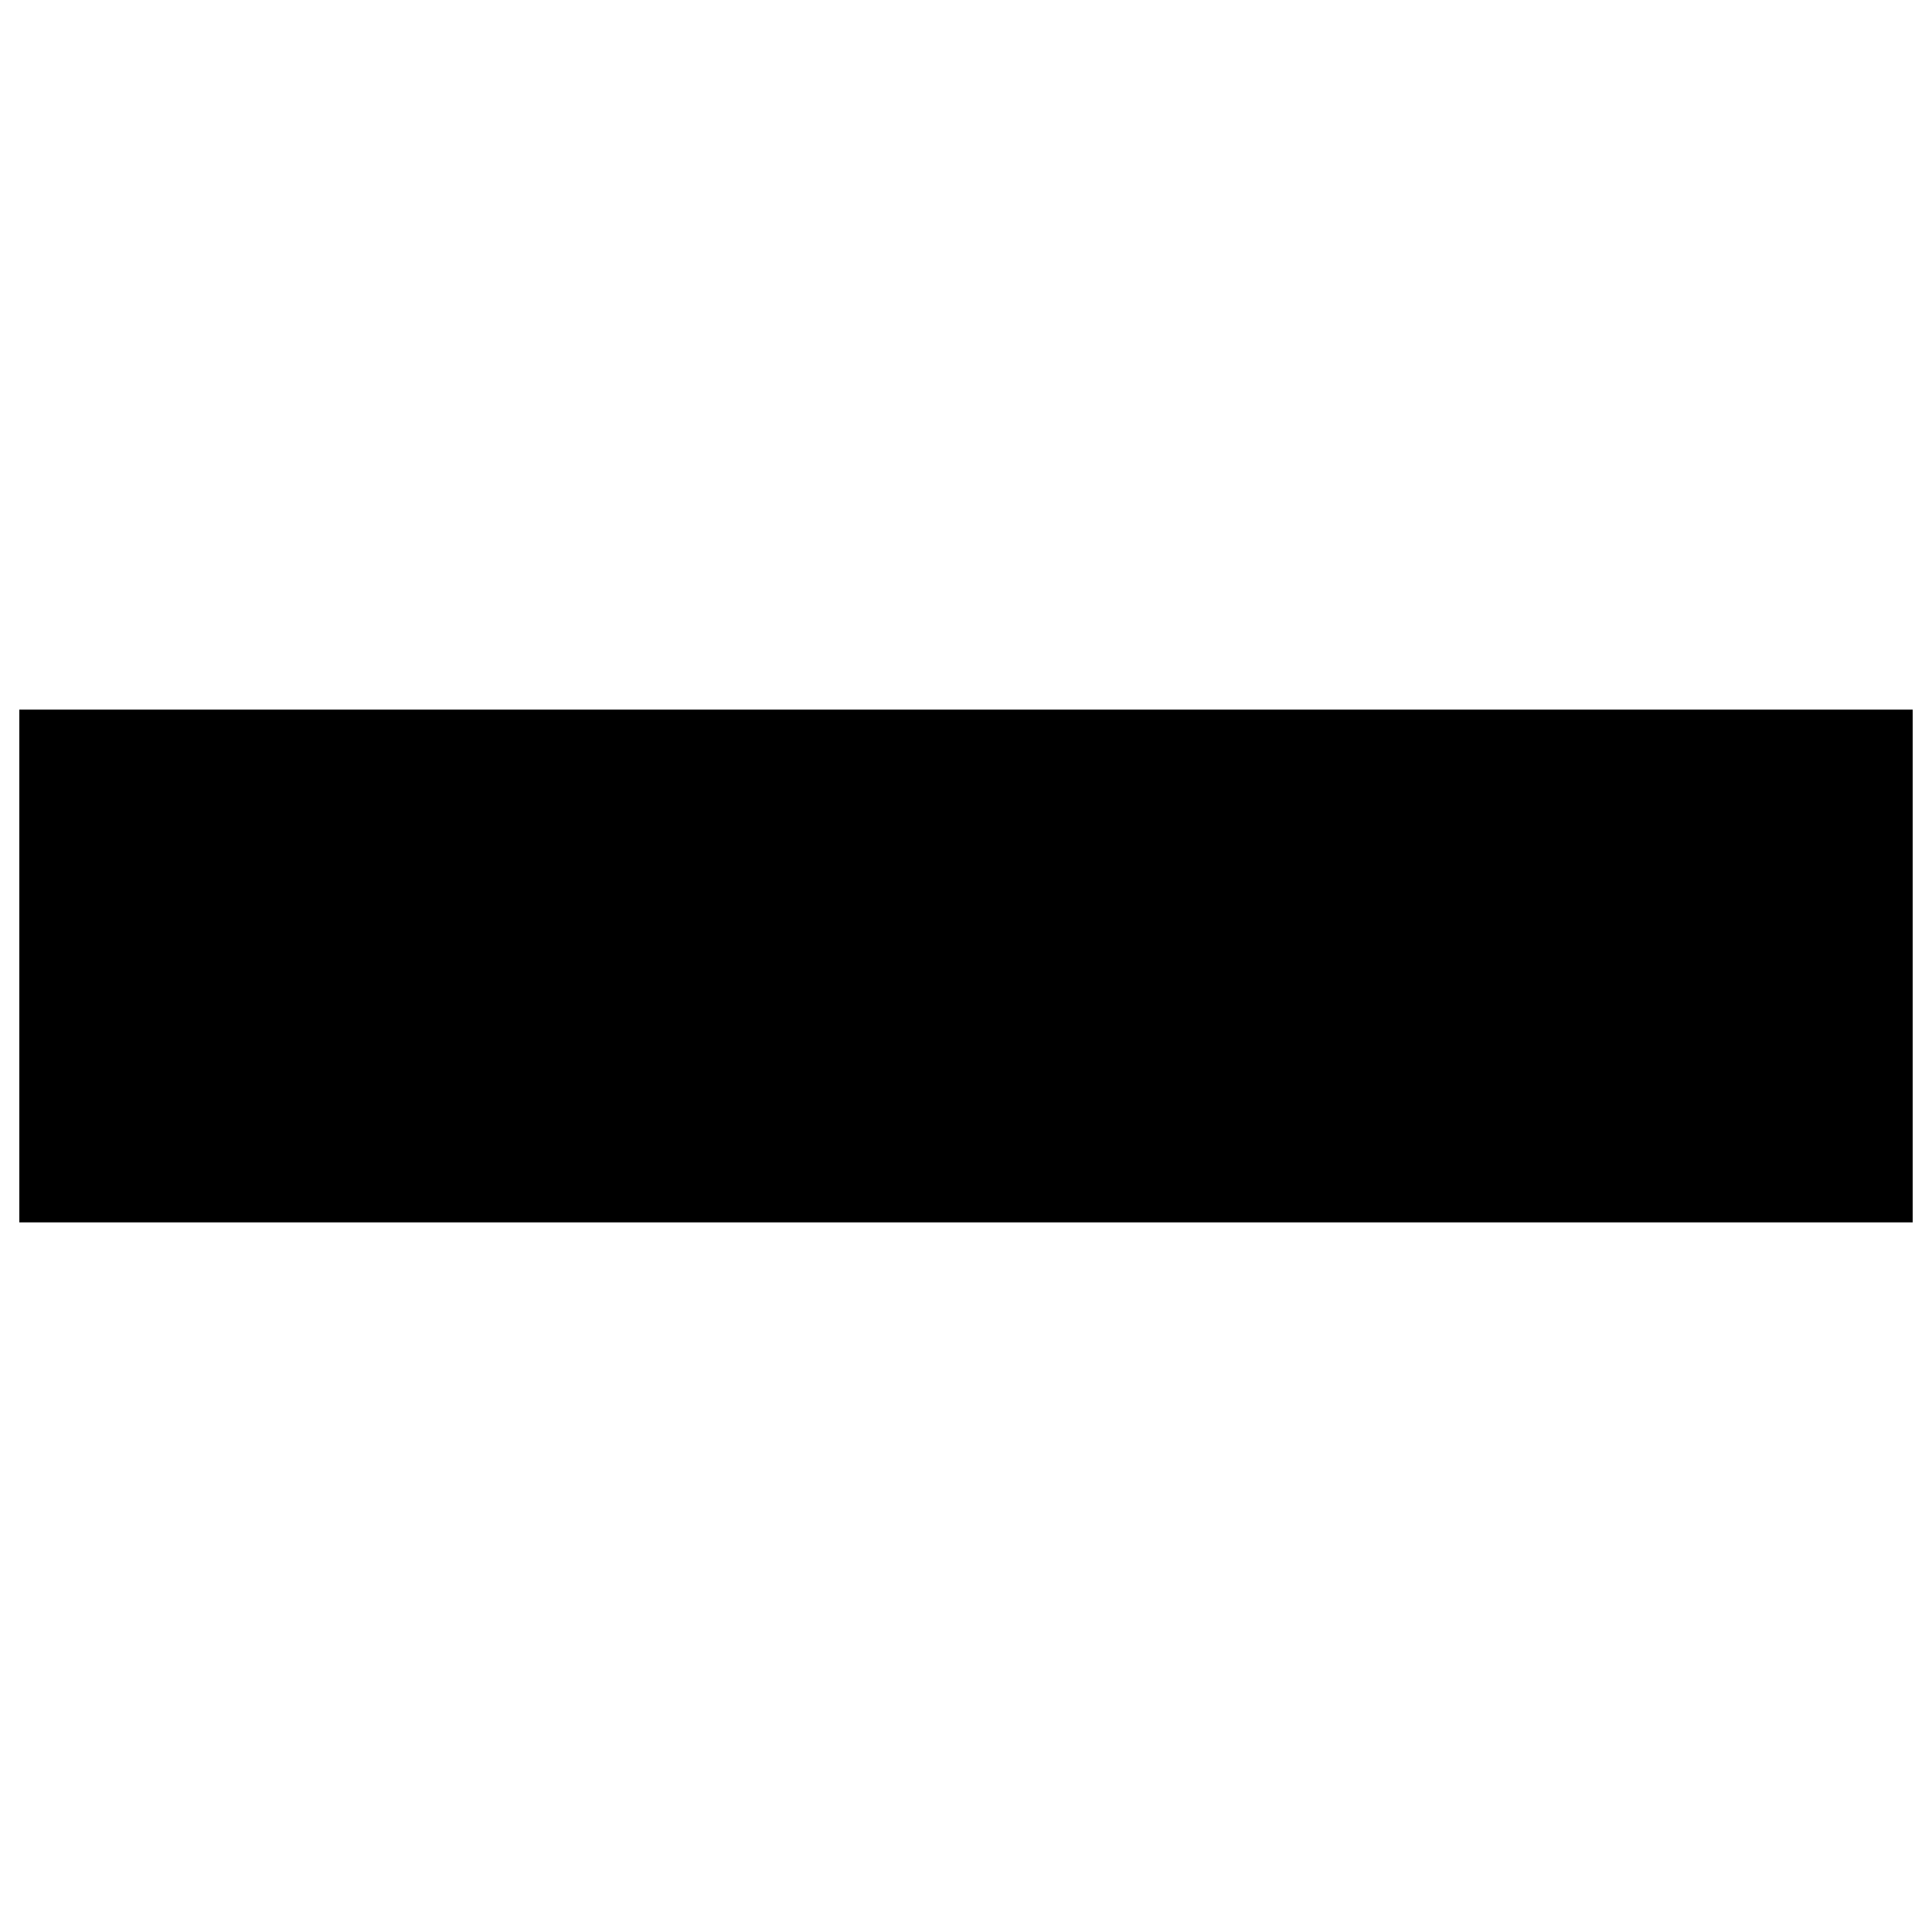
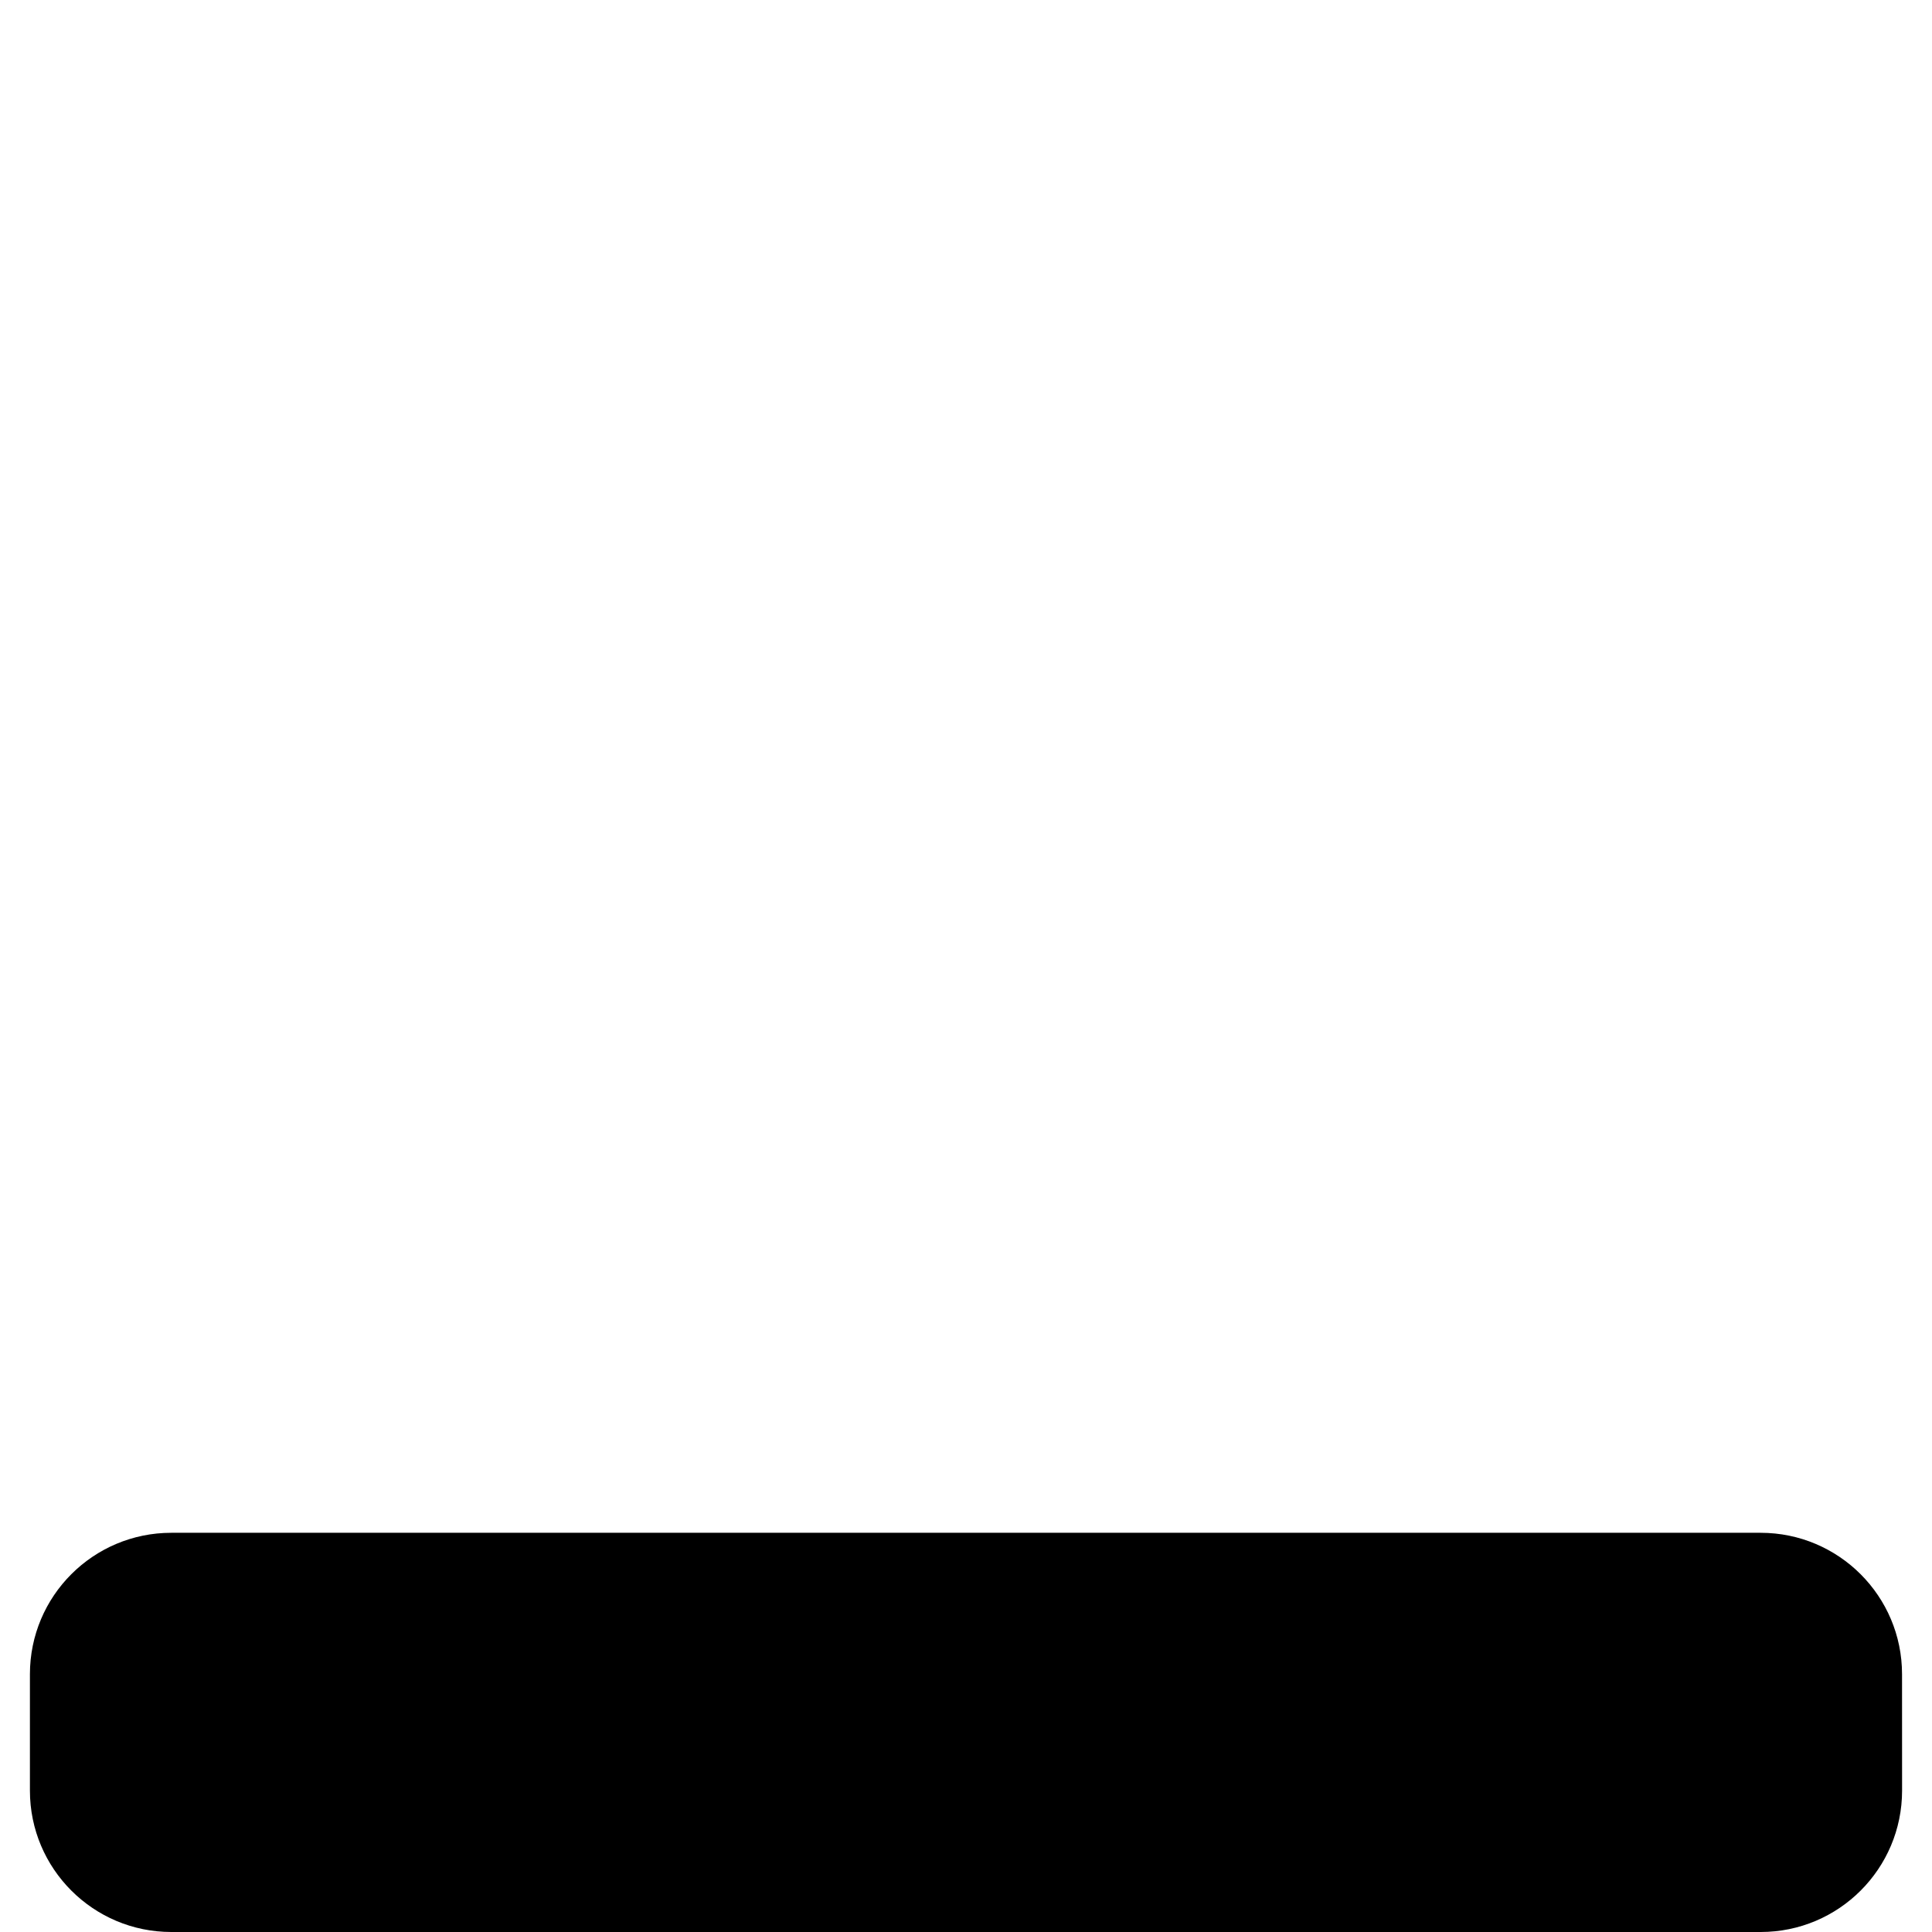
- <svg xmlns="http://www.w3.org/2000/svg" version="1.1" x="0px" y="0px" viewBox="0 0 1000 1000" enable-background="new 0 0 1000 1000" xml:space="preserve">
+ <svg xmlns="http://www.w3.org/2000/svg" version="1.1" id="min-icon" viewBox="0 0 43.329 43.329" xml:space="preserve">
  <g>
-     <path fill="currentColor" d="M10,367.3h980v265.4H10V367.3L10,367.3z" />
+     <g>
+       <path fill="currentColor" d="M42.657,37.547c0-1.75-1.419-3.171-3.172-3.171H3.842c-1.751,0-3.171,1.419-3.171,3.171v2.611                 c0,1.751,1.42,3.171,3.171,3.171h35.645c1.751,0,3.171-1.42,3.171-3.171L42.657,37.547L42.657,37.547z" />
+     </g>
  </g>
</svg>
